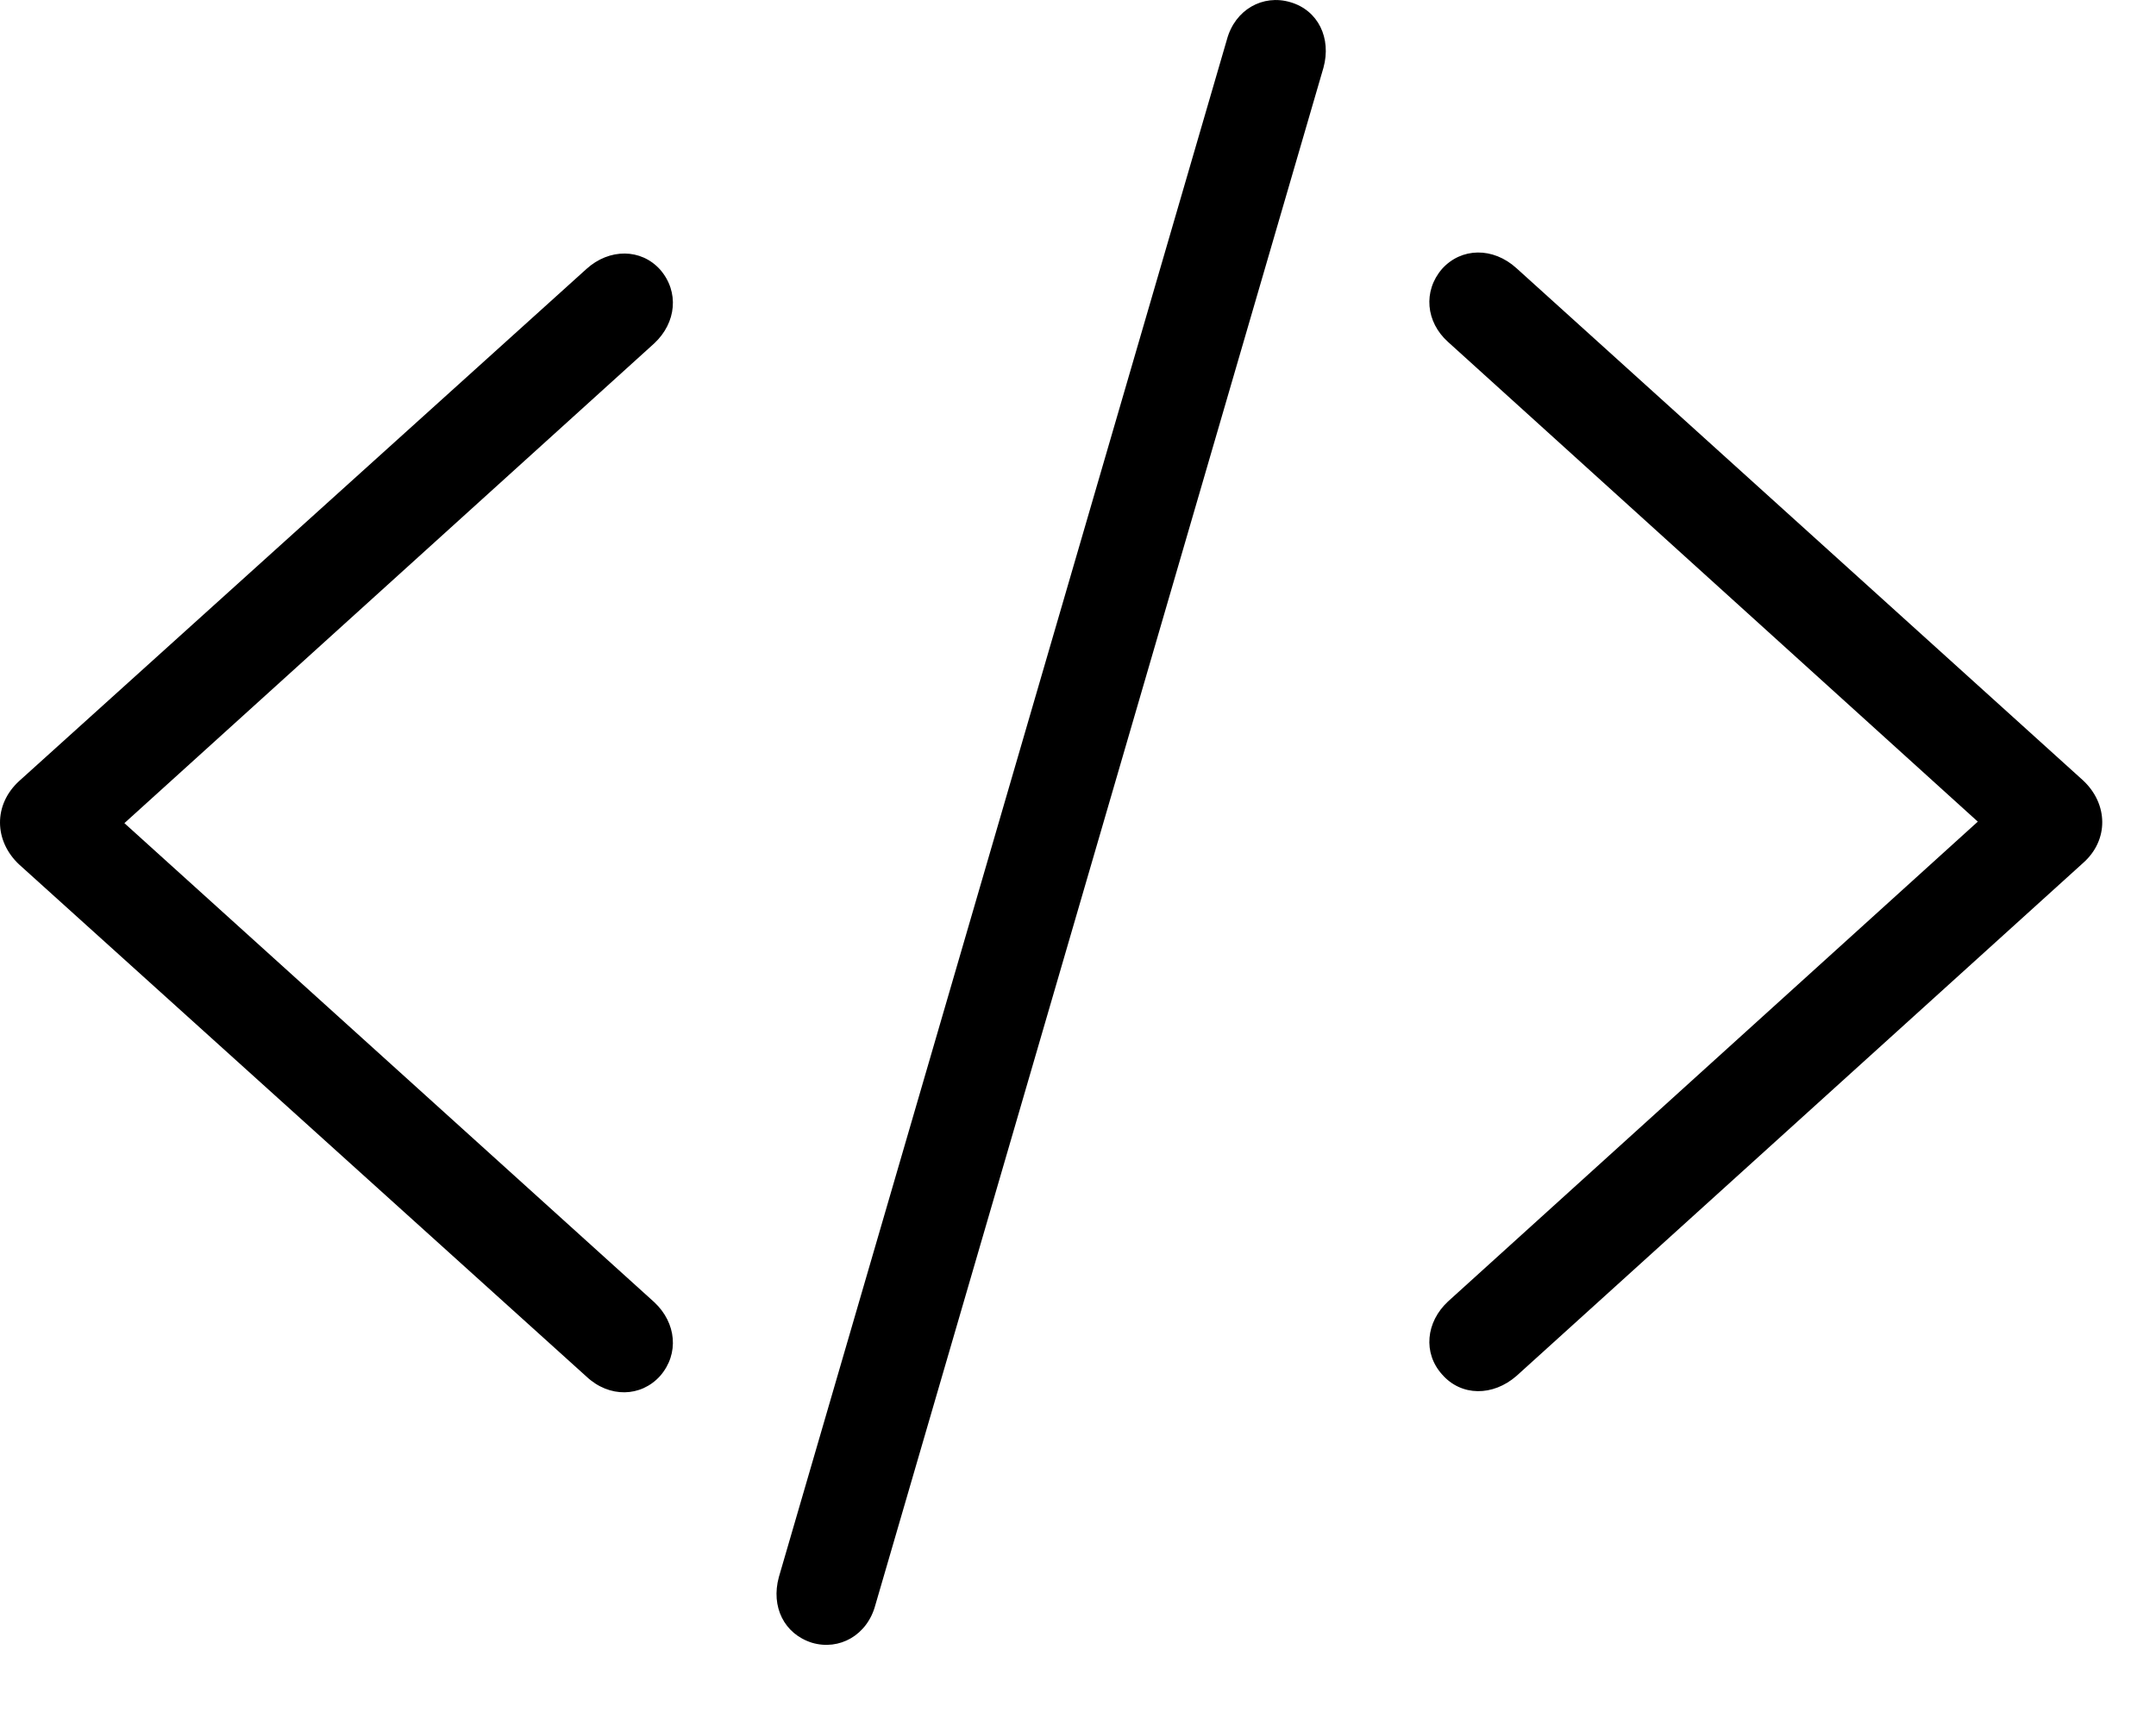
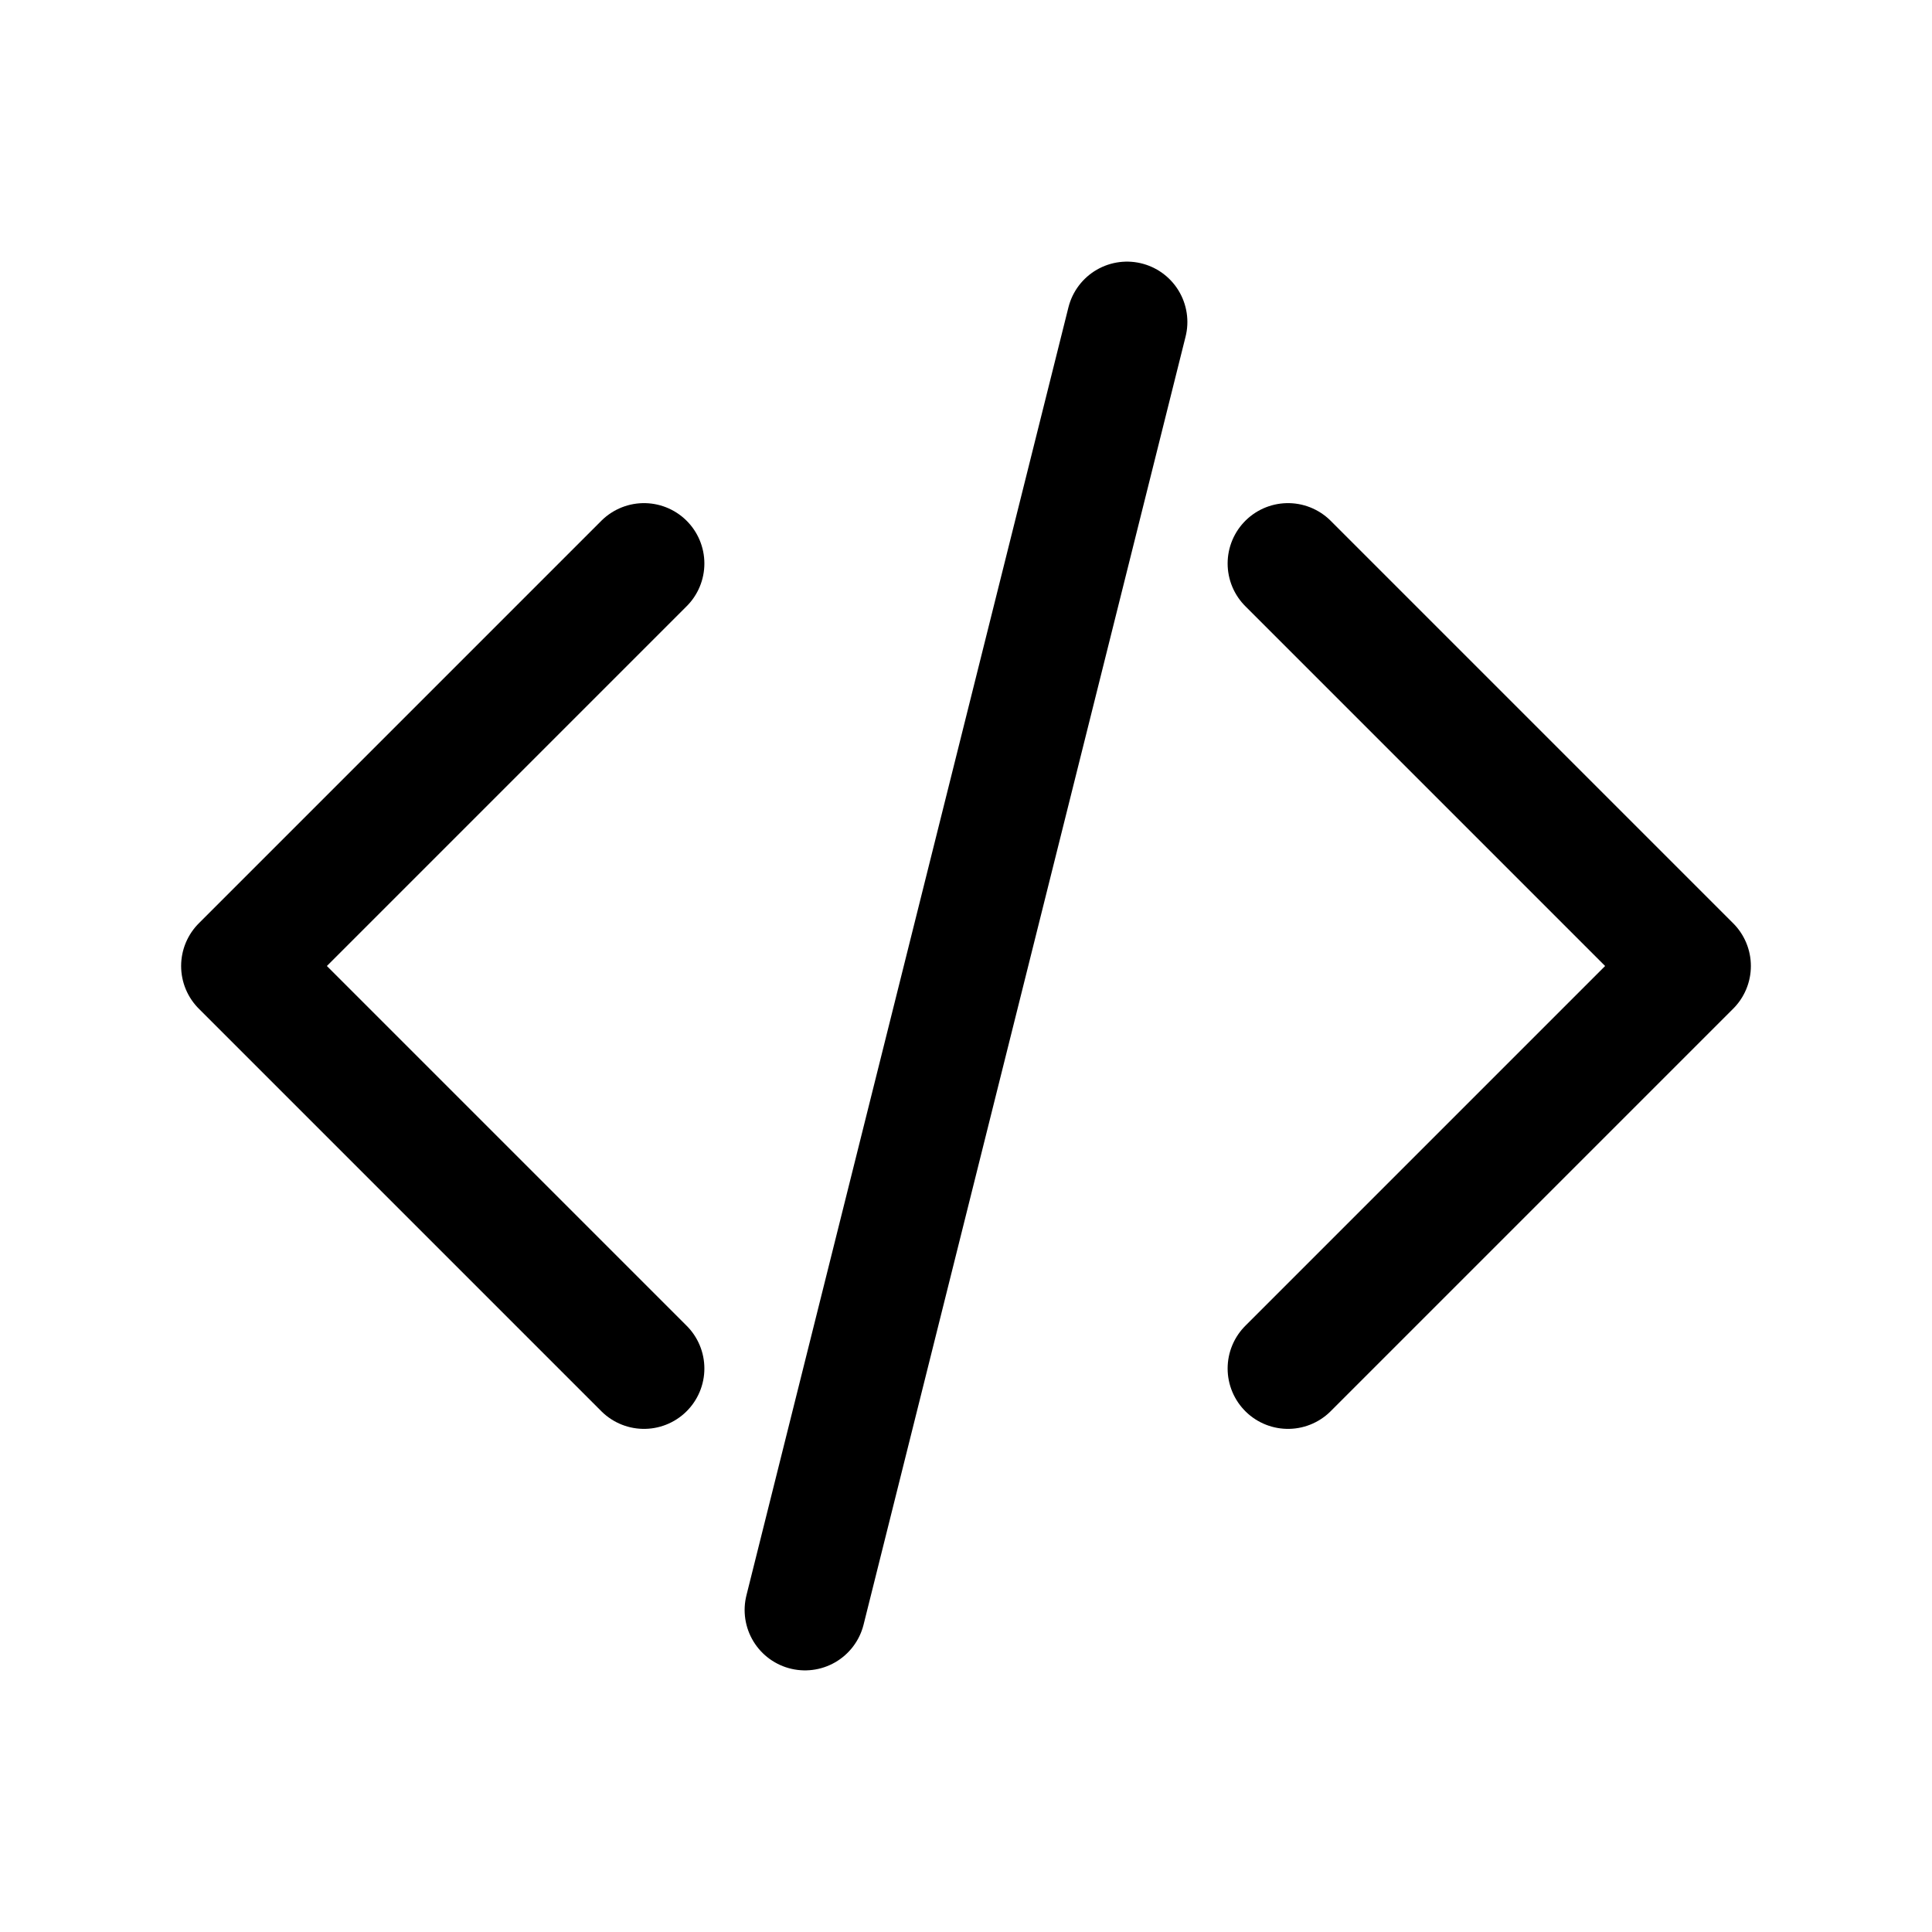
- <svg xmlns="http://www.w3.org/2000/svg" width="20" height="16" viewBox="0 0 20 16" fill="none">
-   <path d="M8.12 14.888L12.277 0.628C12.352 0.355 12.229 0.095 11.969 0.02C11.716 -0.055 11.456 0.088 11.381 0.368L7.225 14.628C7.15 14.902 7.273 15.155 7.532 15.237C7.785 15.312 8.045 15.168 8.12 14.888ZM14.068 12.762L19.324 8.004C19.564 7.792 19.557 7.457 19.324 7.239L14.068 2.488C13.849 2.289 13.555 2.296 13.377 2.494C13.199 2.7 13.227 2.987 13.432 3.171L18.347 7.621L13.432 12.072C13.227 12.263 13.199 12.55 13.377 12.748C13.555 12.953 13.849 12.953 14.068 12.762ZM6.124 12.762C6.302 12.557 6.275 12.27 6.069 12.078L1.154 7.635L6.069 3.185C6.275 2.993 6.302 2.706 6.124 2.501C5.946 2.303 5.652 2.303 5.441 2.494L0.177 7.245C-0.062 7.464 -0.056 7.799 0.177 8.018L5.441 12.769C5.652 12.967 5.946 12.96 6.124 12.762Z" fill="#000000" />
+ <svg xmlns="http://www.w3.org/2000/svg" width="24" height="24" viewBox="0 0 24 24" fill="none" stroke="#000" stroke-width="1.5" stroke-linecap="round" stroke-linejoin="round">
+   <path d="M8 7l-5 5 5 5M16 7l5 5-5 5M14 4l-4 16" />
</svg>
